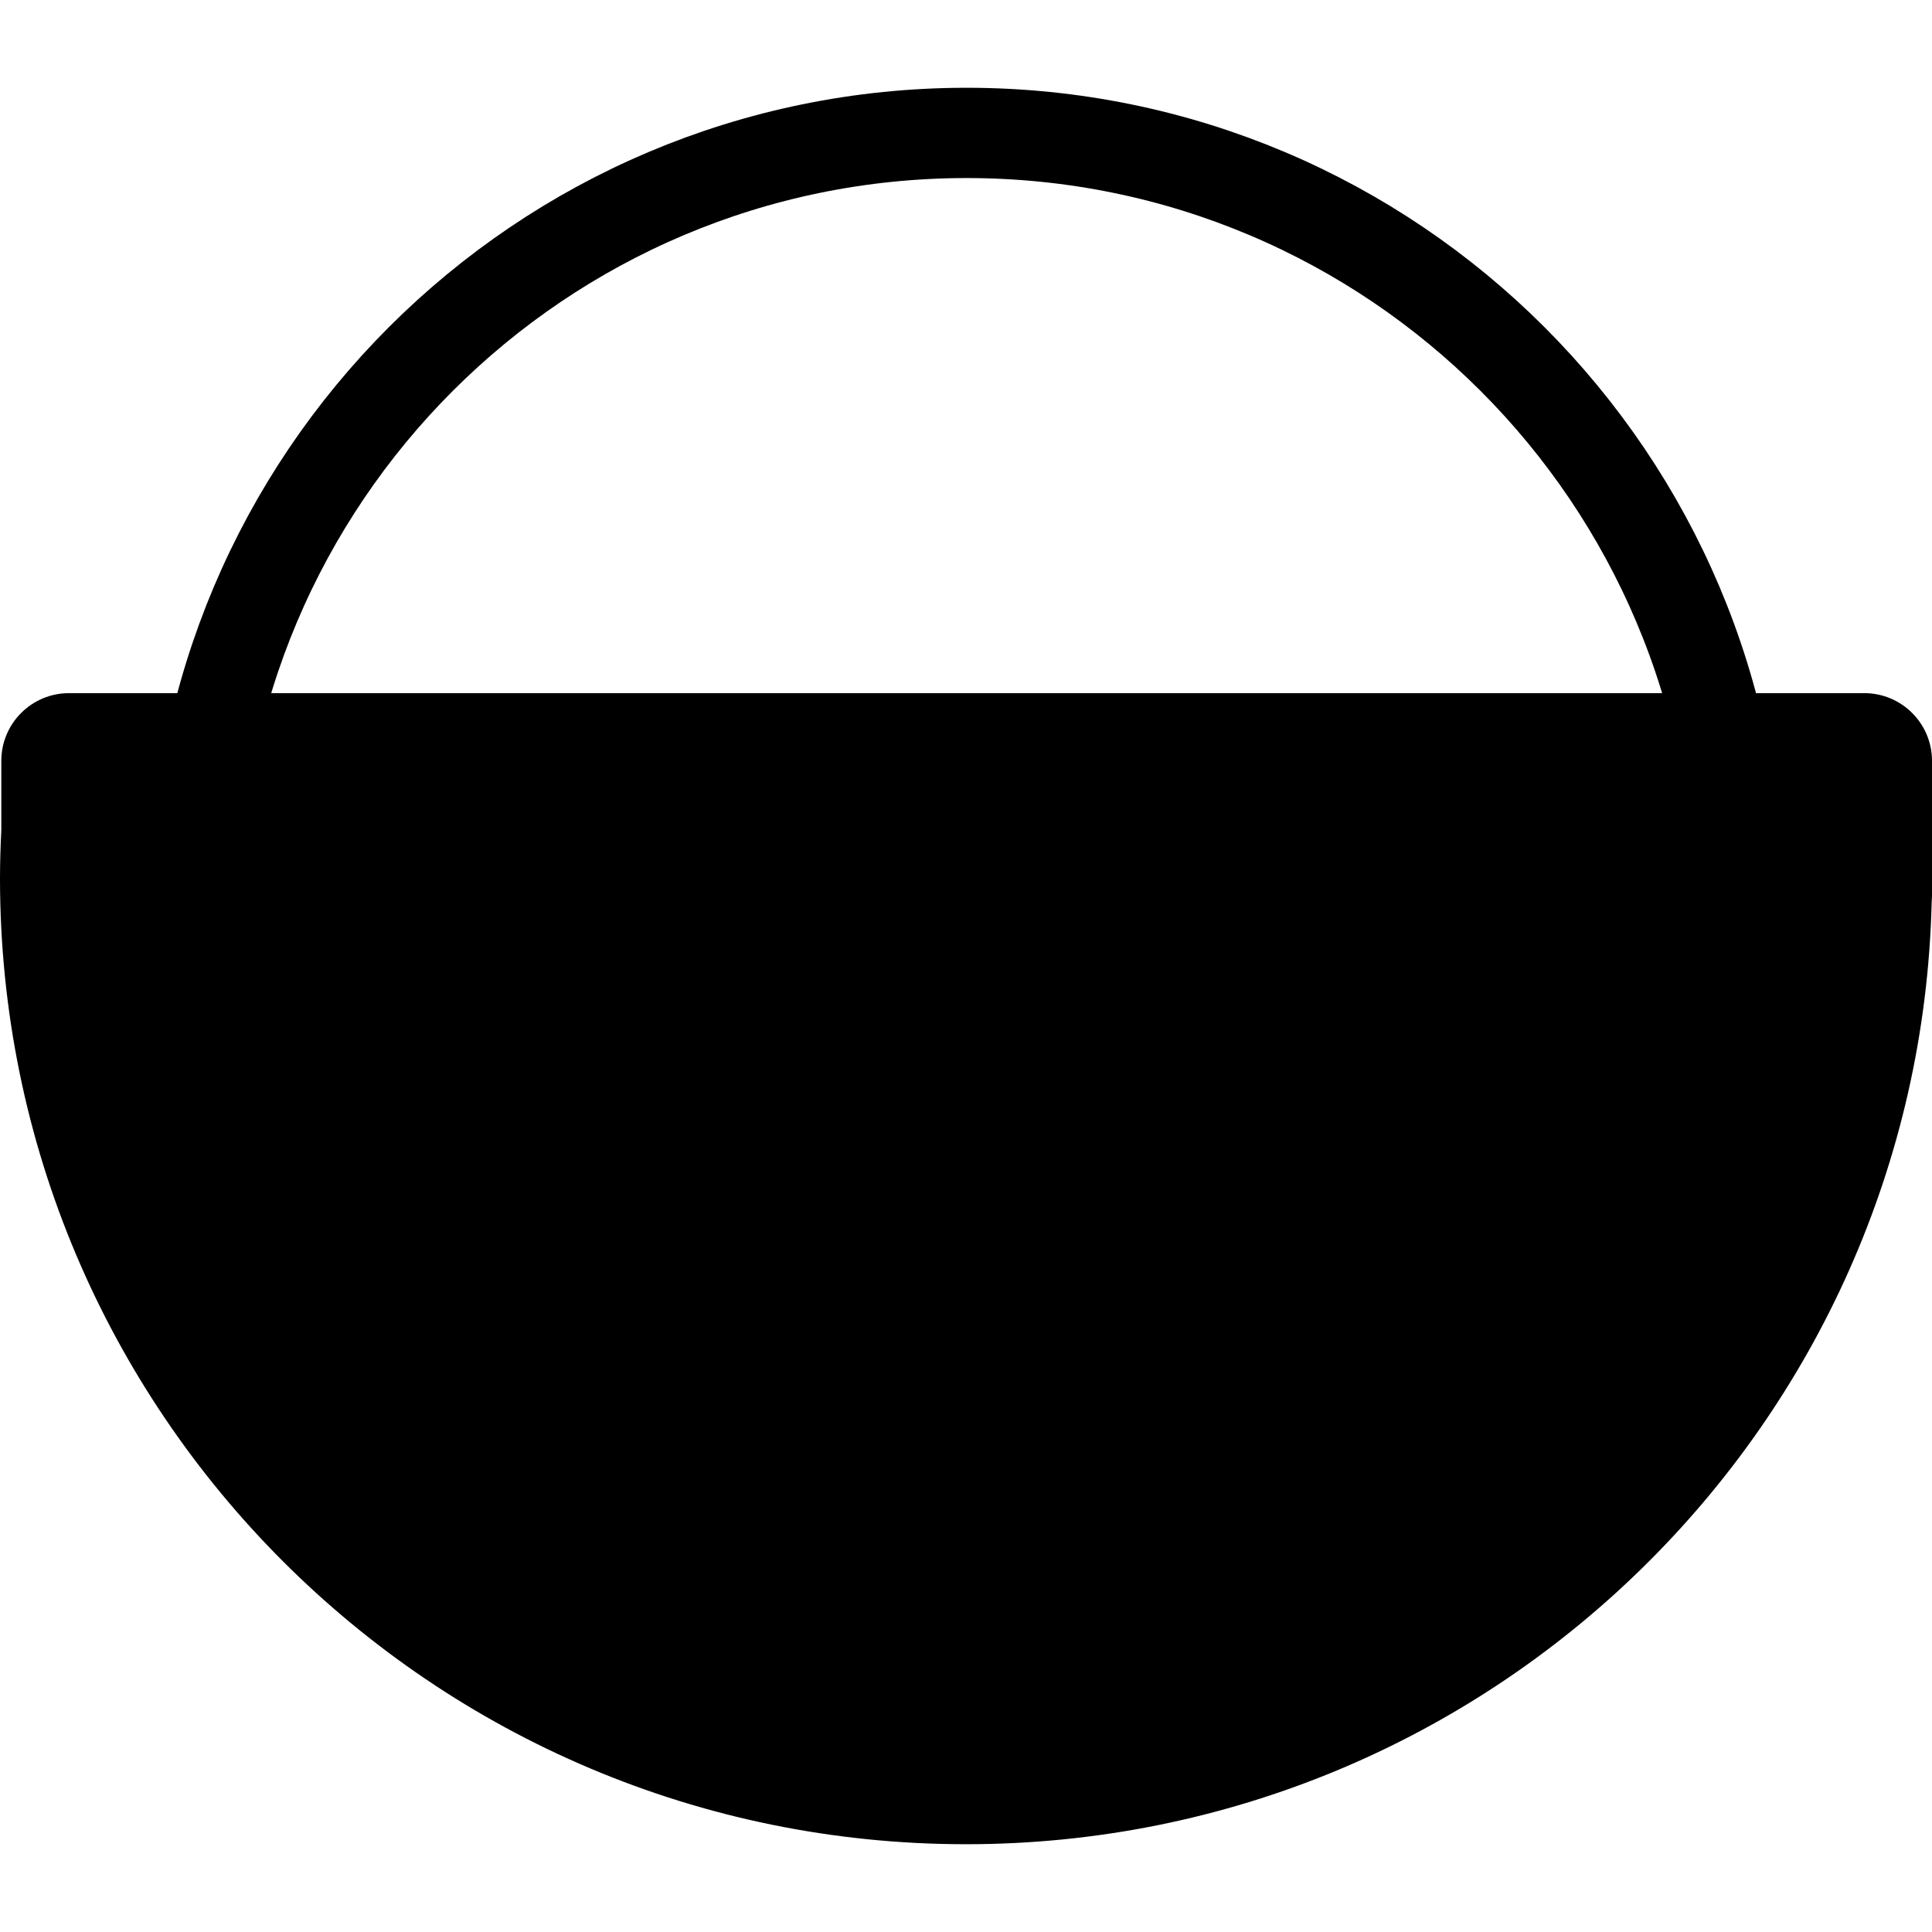
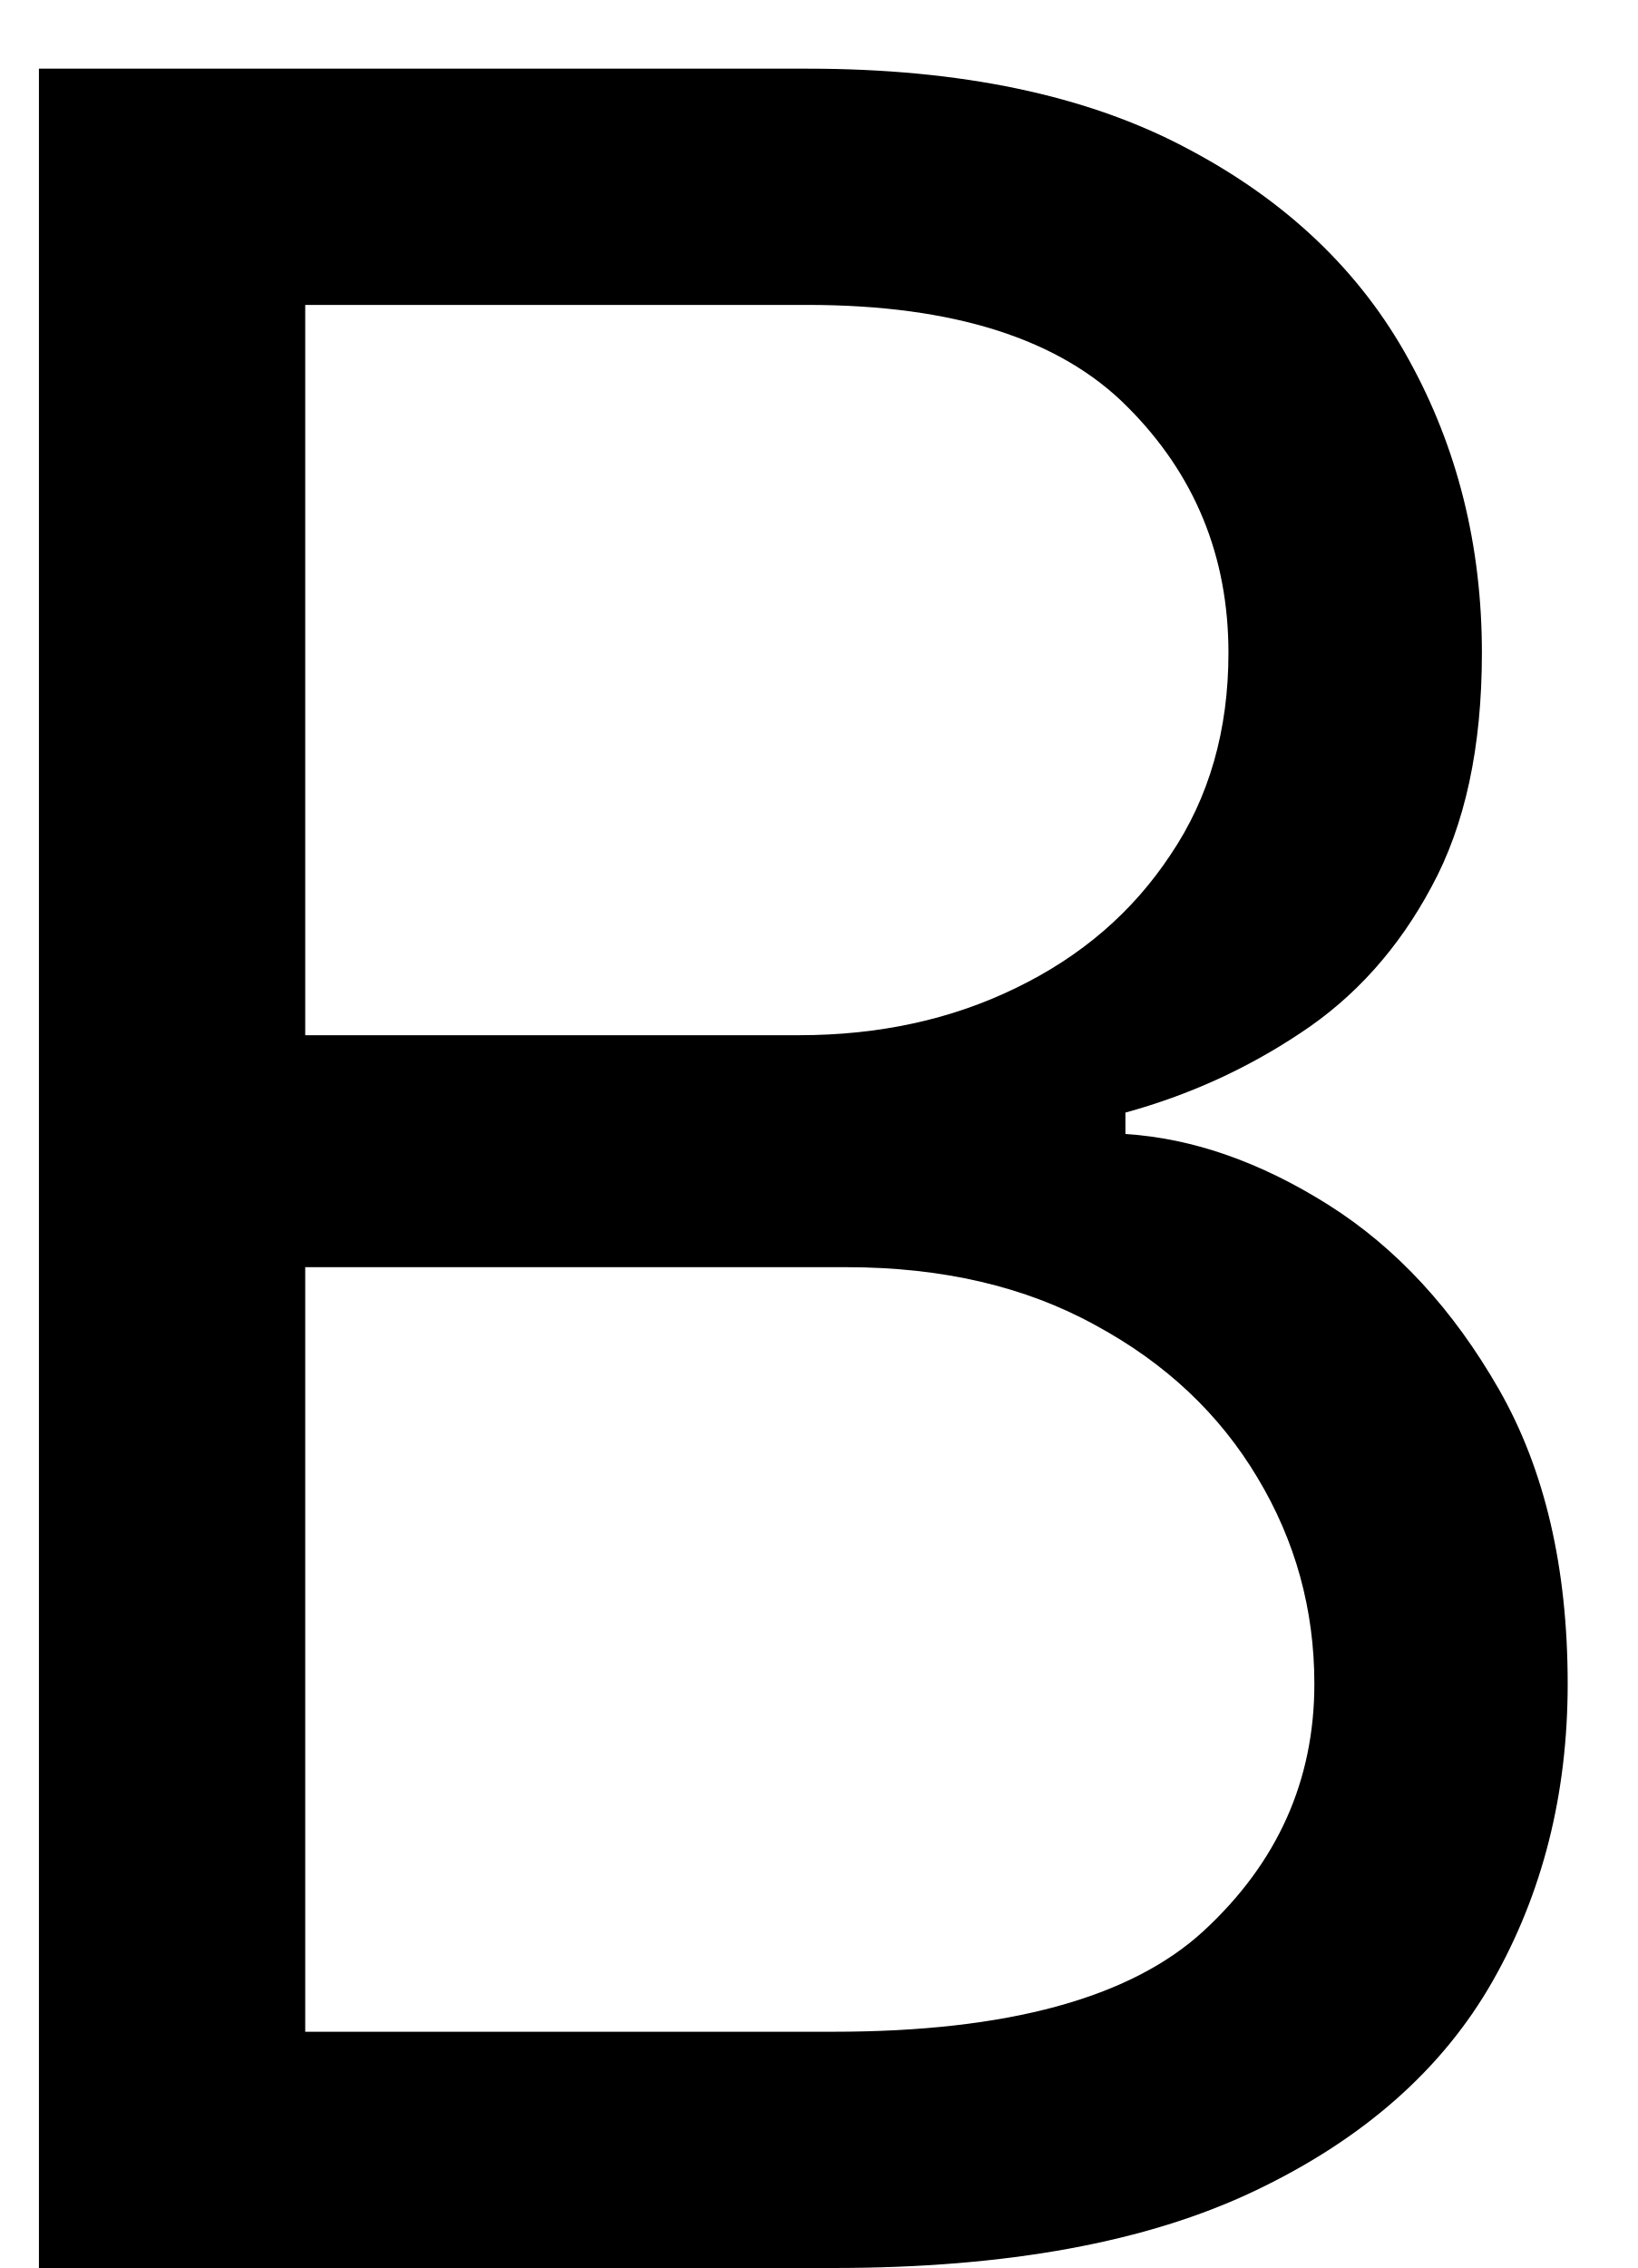
- <svg xmlns="http://www.w3.org/2000/svg" viewBox="0 0 428 389.11" width="20" height="20">
-   <circle cx="214.15" cy="181" r="171" fill="none" stroke="currentColor" stroke-miterlimit="10" stroke-width="20" />
-   <path d="M413,134.11H15.29a15,15,0,0,0-15,15v15.3C.12,168,0,171.52,0,175.11c0,118.19,95.81,214,214,214,116.4,0,211.1-92.94,213.93-208.67,0-.44.07-.88.07-1.33v-30A15,15,0,0,0,413,134.11Z" />
+ <svg xmlns="http://www.w3.org/2000/svg" width="13" height="18" viewBox="0 0 13 18" fill="none">
+   <path d="M0.309 18V0.545H6.411C7.627 0.545 8.63 0.756 9.42 1.176C10.21 1.591 10.798 2.151 11.184 2.855C11.57 3.554 11.764 4.33 11.764 5.182C11.764 5.932 11.63 6.551 11.363 7.04C11.102 7.528 10.755 7.915 10.323 8.199C9.897 8.483 9.434 8.693 8.934 8.83V9C9.468 9.034 10.005 9.222 10.545 9.562C11.085 9.903 11.536 10.392 11.9 11.028C12.264 11.665 12.445 12.443 12.445 13.364C12.445 14.239 12.246 15.026 11.849 15.724C11.451 16.423 10.823 16.977 9.965 17.386C9.107 17.796 7.991 18 6.616 18H0.309ZM2.423 16.125H6.616C7.996 16.125 8.977 15.858 9.556 15.324C10.141 14.784 10.434 14.131 10.434 13.364C10.434 12.773 10.283 12.227 9.982 11.727C9.681 11.222 9.252 10.818 8.695 10.517C8.138 10.21 7.479 10.057 6.718 10.057H2.423V16.125ZM2.423 8.216H6.343C6.979 8.216 7.553 8.091 8.065 7.841C8.582 7.591 8.991 7.239 9.292 6.784C9.599 6.33 9.752 5.795 9.752 5.182C9.752 4.415 9.485 3.764 8.951 3.23C8.417 2.69 7.57 2.42 6.411 2.42H2.423V8.216Z" fill="black" />
</svg>
